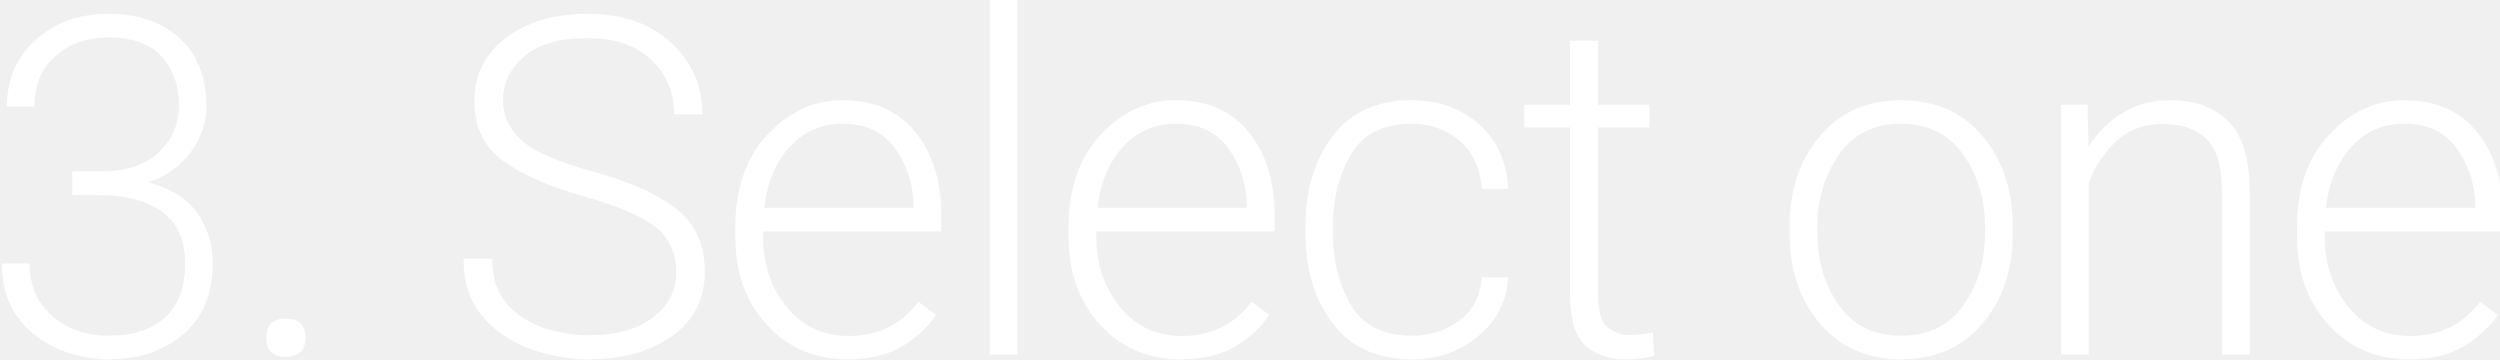
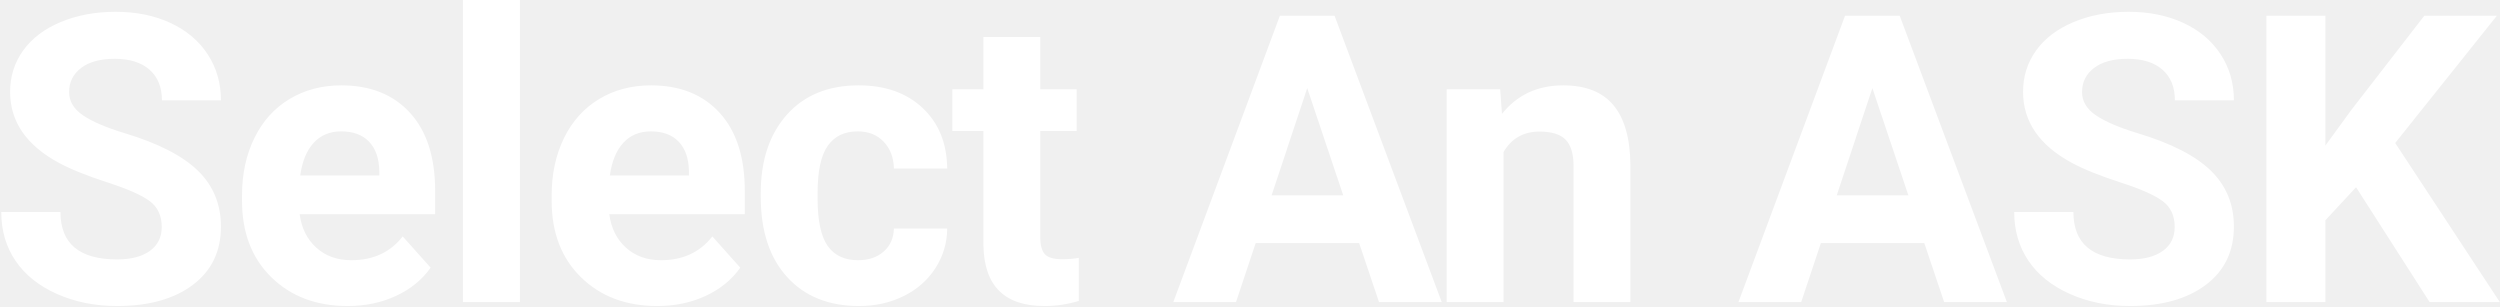
- <svg xmlns="http://www.w3.org/2000/svg" width="1586px" height="228px" viewBox="0 0 1586 228" version="1.1">
+ <svg xmlns="http://www.w3.org/2000/svg" width="1862px" height="228px" viewBox="0 0 1862 228" version="1.1">
  <defs />
-   <g id="Page-1" stroke="none" stroke-width="1" fill="none" fill-rule="evenodd" font-size="300" font-family="Roboto-Light, Roboto" letter-spacing="-5.542" font-weight="300">
-     <text id="selectOne" fill="#FFFFFF">
-       <tspan x="-13.339" y="225">3. Select one</tspan>
-     </text>
+   <g id="Page-1" stroke="none" stroke-width="1" fill="none" fill-rule="evenodd">
+     <path d="M120.467,169.043 C120.467,160.742 117.537,154.37 111.678,149.927 C105.819,145.483 95.272,140.796 80.037,135.864 C64.803,130.933 52.742,126.074 43.856,121.289 C19.637,108.203 7.528,90.576 7.528,68.408 C7.528,56.885 10.775,46.606 17.269,37.573 C23.763,28.54 33.089,21.484 45.247,16.406 C57.406,11.328 71.053,8.789 86.19,8.789 C101.424,8.789 114.998,11.548 126.912,17.065 C138.826,22.583 148.079,30.371 154.671,40.43 C161.263,50.488 164.559,61.914 164.559,74.707 L120.613,74.707 C120.613,64.941 117.537,57.349 111.385,51.929 C105.233,46.509 96.59,43.799 85.457,43.799 C74.715,43.799 66.365,46.069 60.408,50.61 C54.451,55.151 51.473,61.133 51.473,68.555 C51.473,75.488 54.964,81.299 61.946,85.986 C68.929,90.674 79.207,95.068 92.781,99.17 C117.782,106.689 135.994,116.016 147.42,127.148 C158.846,138.281 164.559,152.148 164.559,168.75 C164.559,187.207 157.576,201.685 143.612,212.183 C129.647,222.681 110.848,227.93 87.215,227.93 C70.809,227.93 55.867,224.927 42.391,218.921 C28.914,212.915 18.636,204.688 11.556,194.238 C4.476,183.789 0.936,171.68 0.936,157.91 L45.028,157.91 C45.028,181.445 59.09,193.213 87.215,193.213 C97.664,193.213 105.819,191.089 111.678,186.841 C117.537,182.593 120.467,176.66 120.467,169.043 Z M258.919,227.93 C235.677,227.93 216.756,220.801 202.157,206.543 C187.557,192.285 180.257,173.291 180.257,149.561 L180.257,145.459 C180.257,129.541 183.333,115.308 189.486,102.759 C195.638,90.21 204.354,80.542 215.633,73.755 C226.913,66.968 239.779,63.574 254.232,63.574 C275.912,63.574 292.977,70.41 305.428,84.082 C317.879,97.754 324.105,117.139 324.105,142.236 L324.105,159.521 L223.177,159.521 C224.544,169.873 228.67,178.174 235.555,184.424 C242.44,190.674 251.156,193.799 261.703,193.799 C278.011,193.799 290.755,187.891 299.935,176.074 L320.736,199.365 C314.388,208.35 305.794,215.356 294.954,220.386 C284.115,225.415 272.103,227.93 258.919,227.93 Z M254.085,97.852 C245.687,97.852 238.875,100.684 233.651,106.348 C228.426,112.012 225.081,120.117 223.617,130.664 L282.503,130.664 L282.503,127.295 C282.308,117.92 279.769,110.669 274.886,105.542 C270.003,100.415 263.07,97.852 254.085,97.852 Z M387.264,225 L344.784,225 L344.784,0 L387.264,0 L387.264,225 Z M489.535,227.93 C466.293,227.93 447.372,220.801 432.772,206.543 C418.173,192.285 410.873,173.291 410.873,149.561 L410.873,145.459 C410.873,129.541 413.949,115.308 420.101,102.759 C426.254,90.21 434.969,80.542 446.249,73.755 C457.528,66.968 470.394,63.574 484.847,63.574 C506.527,63.574 523.592,70.41 536.044,84.082 C548.495,97.754 554.72,117.139 554.72,142.236 L554.72,159.521 L453.793,159.521 C455.16,169.873 459.286,178.174 466.171,184.424 C473.055,190.674 481.771,193.799 492.318,193.799 C508.627,193.799 521.371,187.891 530.551,176.074 L551.351,199.365 C545.004,208.35 536.41,215.356 525.57,220.386 C514.73,225.415 502.719,227.93 489.535,227.93 Z M484.701,97.852 C476.302,97.852 469.491,100.684 464.266,106.348 C459.042,112.012 455.697,120.117 454.232,130.664 L513.119,130.664 L513.119,127.295 C512.924,117.92 510.385,110.669 505.502,105.542 C500.619,100.415 493.685,97.852 484.701,97.852 Z M639.12,193.799 C646.933,193.799 653.28,191.65 658.163,187.354 C663.046,183.057 665.585,177.344 665.78,170.215 L705.477,170.215 C705.38,180.957 702.45,190.796 696.688,199.731 C690.927,208.667 683.041,215.601 673.031,220.532 C663.021,225.464 651.962,227.93 639.852,227.93 C617.196,227.93 599.325,220.728 586.239,206.323 C573.153,191.919 566.61,172.022 566.61,146.631 L566.61,143.848 C566.61,119.433 573.104,99.951 586.093,85.4 C599.081,70.85 616.903,63.574 639.559,63.574 C659.384,63.574 675.277,69.214 687.24,80.493 C699.203,91.773 705.282,106.787 705.477,125.537 L665.78,125.537 C665.585,117.334 663.046,110.669 658.163,105.542 C653.28,100.415 646.835,97.852 638.827,97.852 C628.964,97.852 621.518,101.44 616.488,108.618 C611.459,115.796 608.944,127.441 608.944,143.555 L608.944,147.949 C608.944,164.258 611.434,175.977 616.415,183.105 C621.395,190.234 628.964,193.799 639.12,193.799 Z M774.789,27.539 L774.789,66.504 L801.889,66.504 L801.889,97.559 L774.789,97.559 L774.789,176.66 C774.789,182.52 775.912,186.719 778.158,189.258 C780.404,191.797 784.701,193.066 791.049,193.066 C795.736,193.066 799.887,192.725 803.5,192.041 L803.5,224.121 C795.199,226.66 786.654,227.93 777.865,227.93 C748.178,227.93 733.041,212.94 732.455,182.959 L732.455,97.559 L709.311,97.559 L709.311,66.504 L732.455,66.504 L732.455,27.539 L774.789,27.539 Z M1012.29,181.055 L935.239,181.055 L920.59,225 L873.862,225 L953.256,11.719 L993.979,11.719 L1073.813,225 L1027.084,225 L1012.29,181.055 Z M947.104,145.459 L1000.424,145.459 L973.618,65.625 L947.104,145.459 Z M1117.343,66.504 L1118.662,84.814 C1129.99,70.654 1145.175,63.574 1164.218,63.574 C1181.015,63.574 1193.515,68.506 1201.718,78.369 C1209.922,88.232 1214.121,102.978 1214.316,122.607 L1214.316,225 L1171.982,225 L1171.982,123.633 C1171.982,114.648 1170.029,108.13 1166.123,104.077 C1162.216,100.024 1155.722,97.998 1146.64,97.998 C1134.726,97.998 1125.791,103.076 1119.834,113.232 L1119.834,225 L1077.5,225 L1077.5,66.504 L1117.343,66.504 Z M1433.213,181.055 L1356.162,181.055 L1341.514,225 L1294.785,225 L1374.18,11.719 L1414.902,11.719 L1494.736,225 L1448.008,225 L1433.213,181.055 Z M1368.027,145.459 L1421.348,145.459 L1394.541,65.625 L1368.027,145.459 Z M1619.712,169.043 C1619.712,160.742 1616.782,154.37 1610.923,149.927 C1605.064,145.483 1594.517,140.796 1579.282,135.864 C1564.048,130.933 1551.988,126.074 1543.101,121.289 C1518.882,108.203 1506.773,90.576 1506.773,68.408 C1506.773,56.885 1510.02,46.606 1516.514,37.573 C1523.008,28.54 1532.334,21.484 1544.492,16.406 C1556.651,11.328 1570.298,8.789 1585.435,8.789 C1600.669,8.789 1614.243,11.548 1626.157,17.065 C1638.072,22.583 1647.324,30.371 1653.916,40.43 C1660.508,50.488 1663.804,61.914 1663.804,74.707 L1619.859,74.707 C1619.859,64.941 1616.782,57.349 1610.63,51.929 C1604.478,46.509 1595.835,43.799 1584.702,43.799 C1573.96,43.799 1565.611,46.069 1559.653,50.61 C1553.696,55.151 1550.718,61.133 1550.718,68.555 C1550.718,75.488 1554.209,81.299 1561.192,85.986 C1568.174,90.674 1578.452,95.068 1592.027,99.17 C1617.027,106.689 1635.239,116.016 1646.665,127.148 C1658.091,138.281 1663.804,152.148 1663.804,168.75 C1663.804,187.207 1656.822,201.685 1642.857,212.183 C1628.892,222.681 1610.093,227.93 1586.46,227.93 C1570.054,227.93 1555.113,224.927 1541.636,218.921 C1528.159,212.915 1517.881,204.688 1510.801,194.238 C1503.721,183.789 1500.181,171.68 1500.181,157.91 L1544.273,157.91 C1544.273,181.445 1558.335,193.213 1586.46,193.213 C1596.909,193.213 1605.064,191.089 1610.923,186.841 C1616.782,182.593 1619.712,176.66 1619.712,169.043 Z M1754.795,139.453 L1731.944,164.062 L1731.944,225 L1687.998,225 L1687.998,11.719 L1731.944,11.719 L1731.944,108.398 L1751.28,81.885 L1805.625,11.719 L1859.678,11.719 L1783.946,106.494 L1861.875,225 L1809.58,225 L1754.795,139.453 Z" id="selectOne" fill="#FFFFFF" />
  </g>
</svg>
